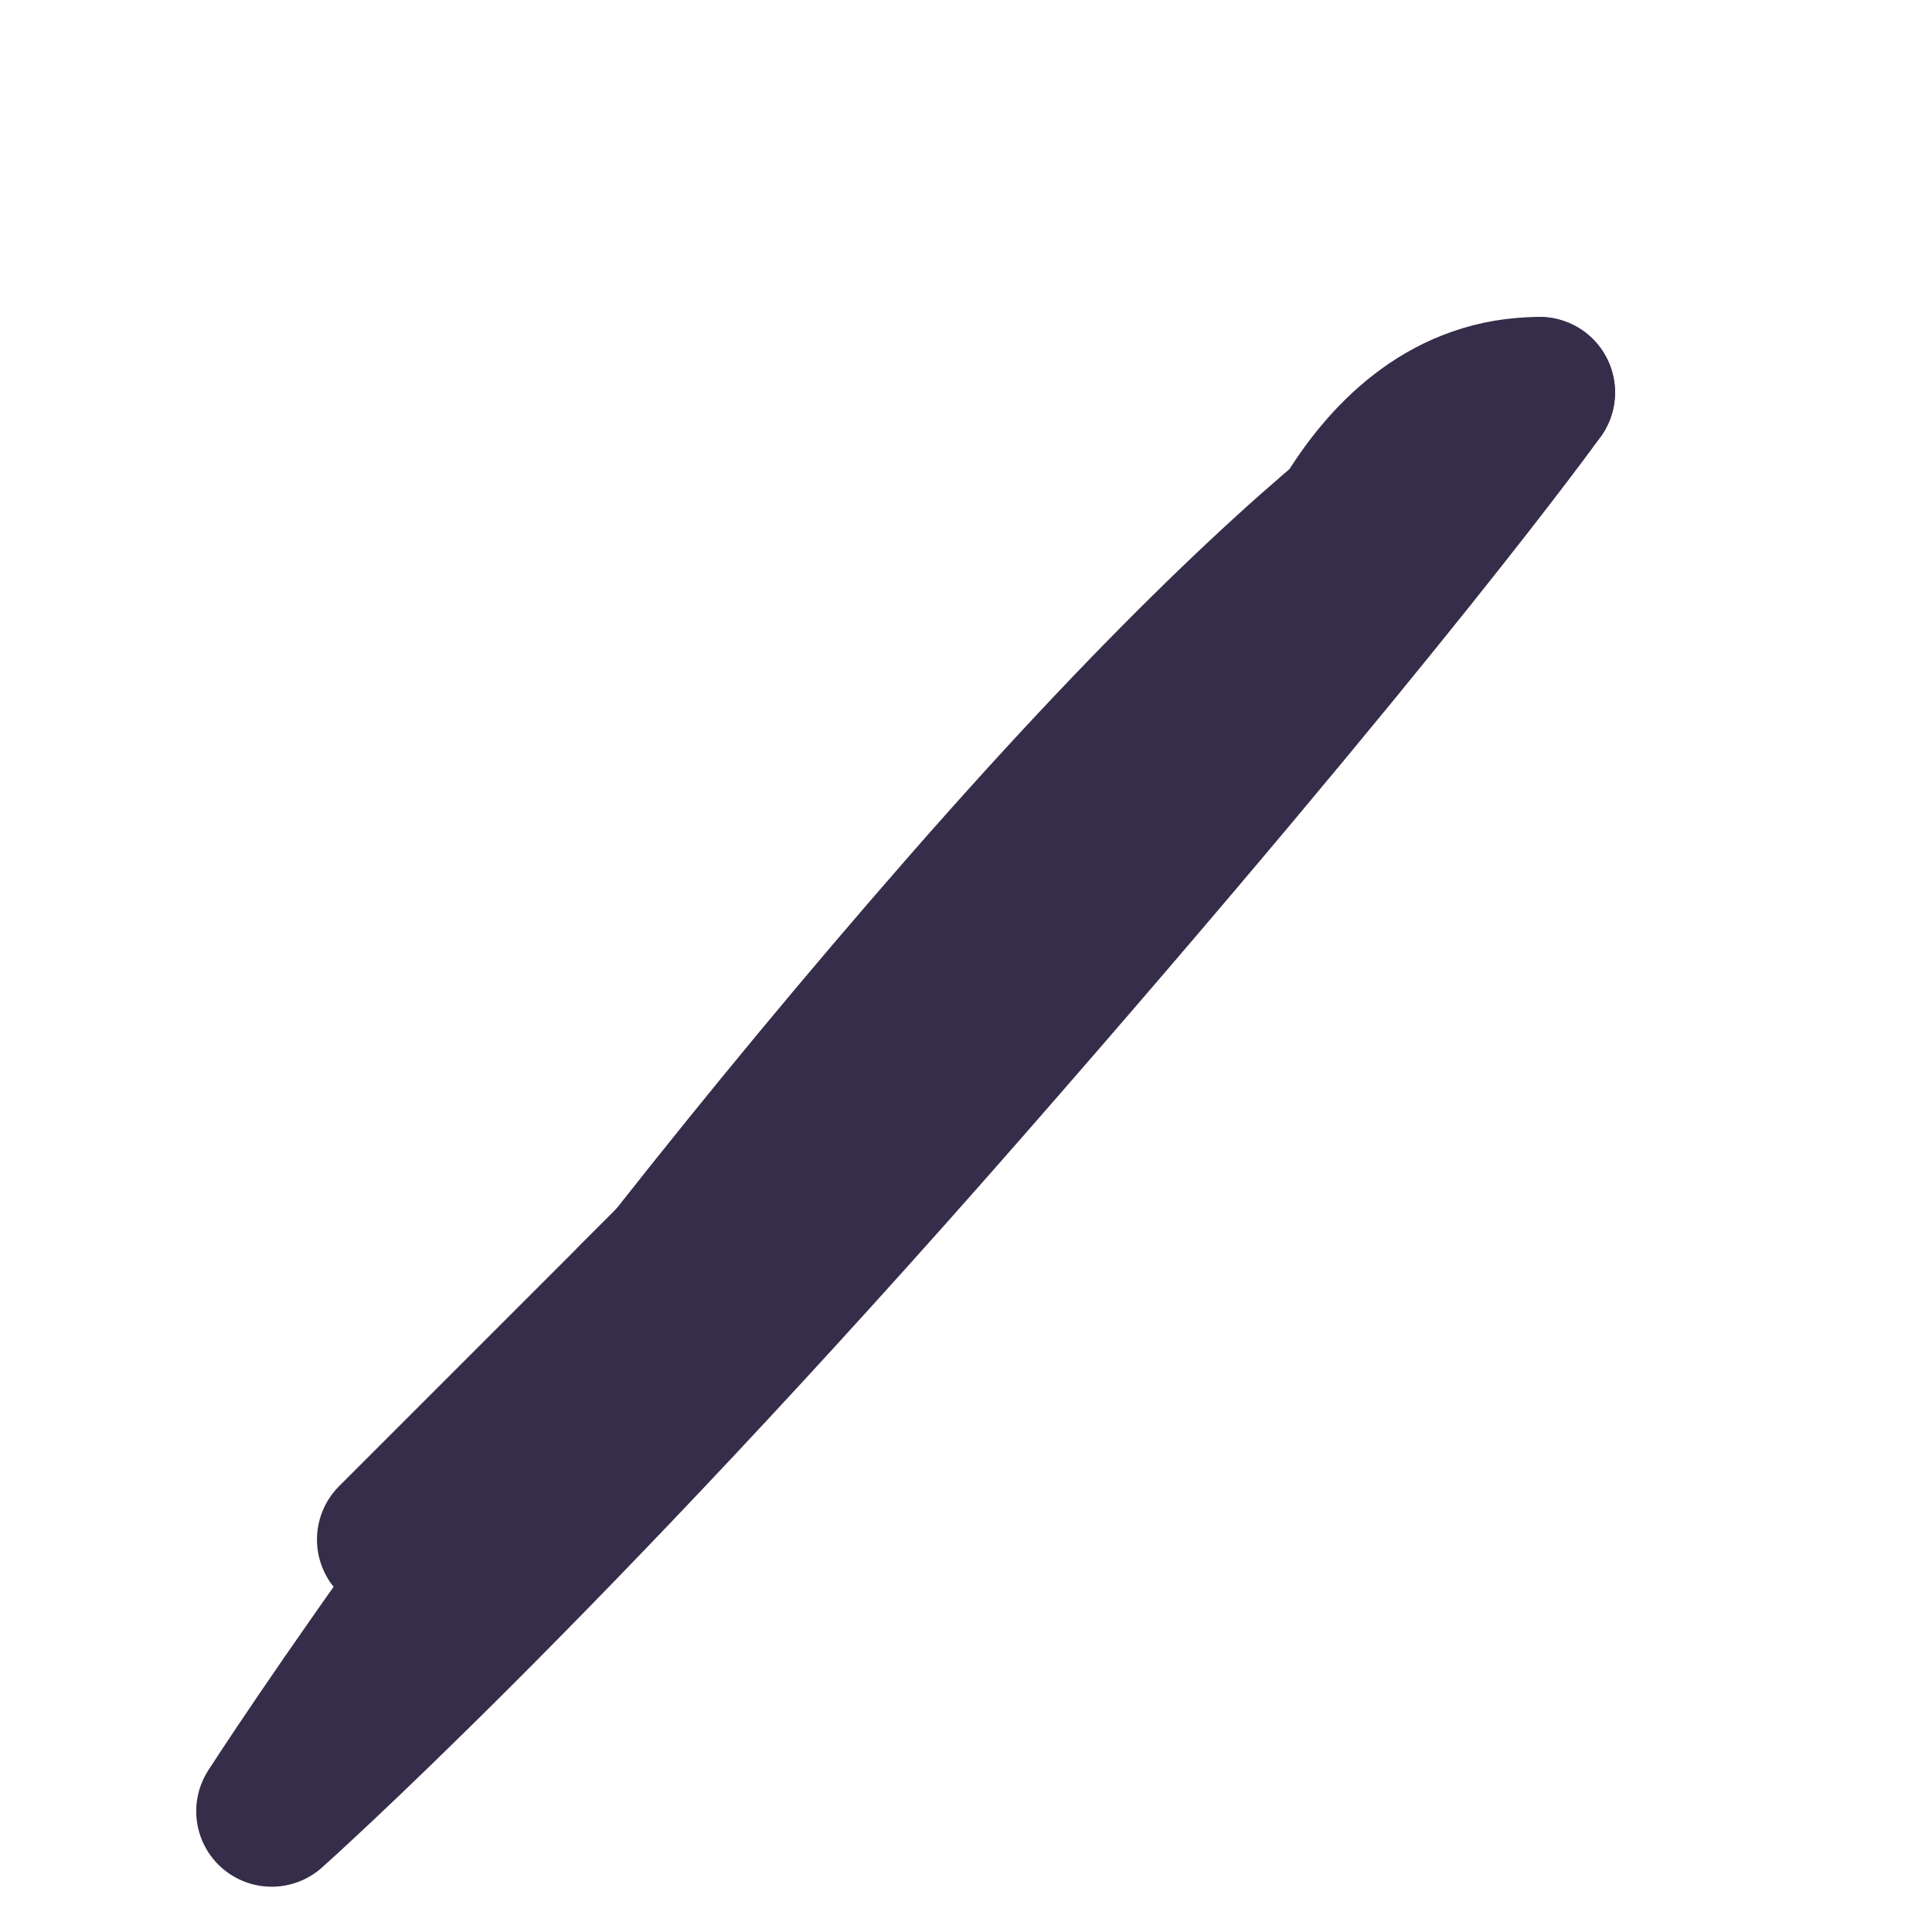
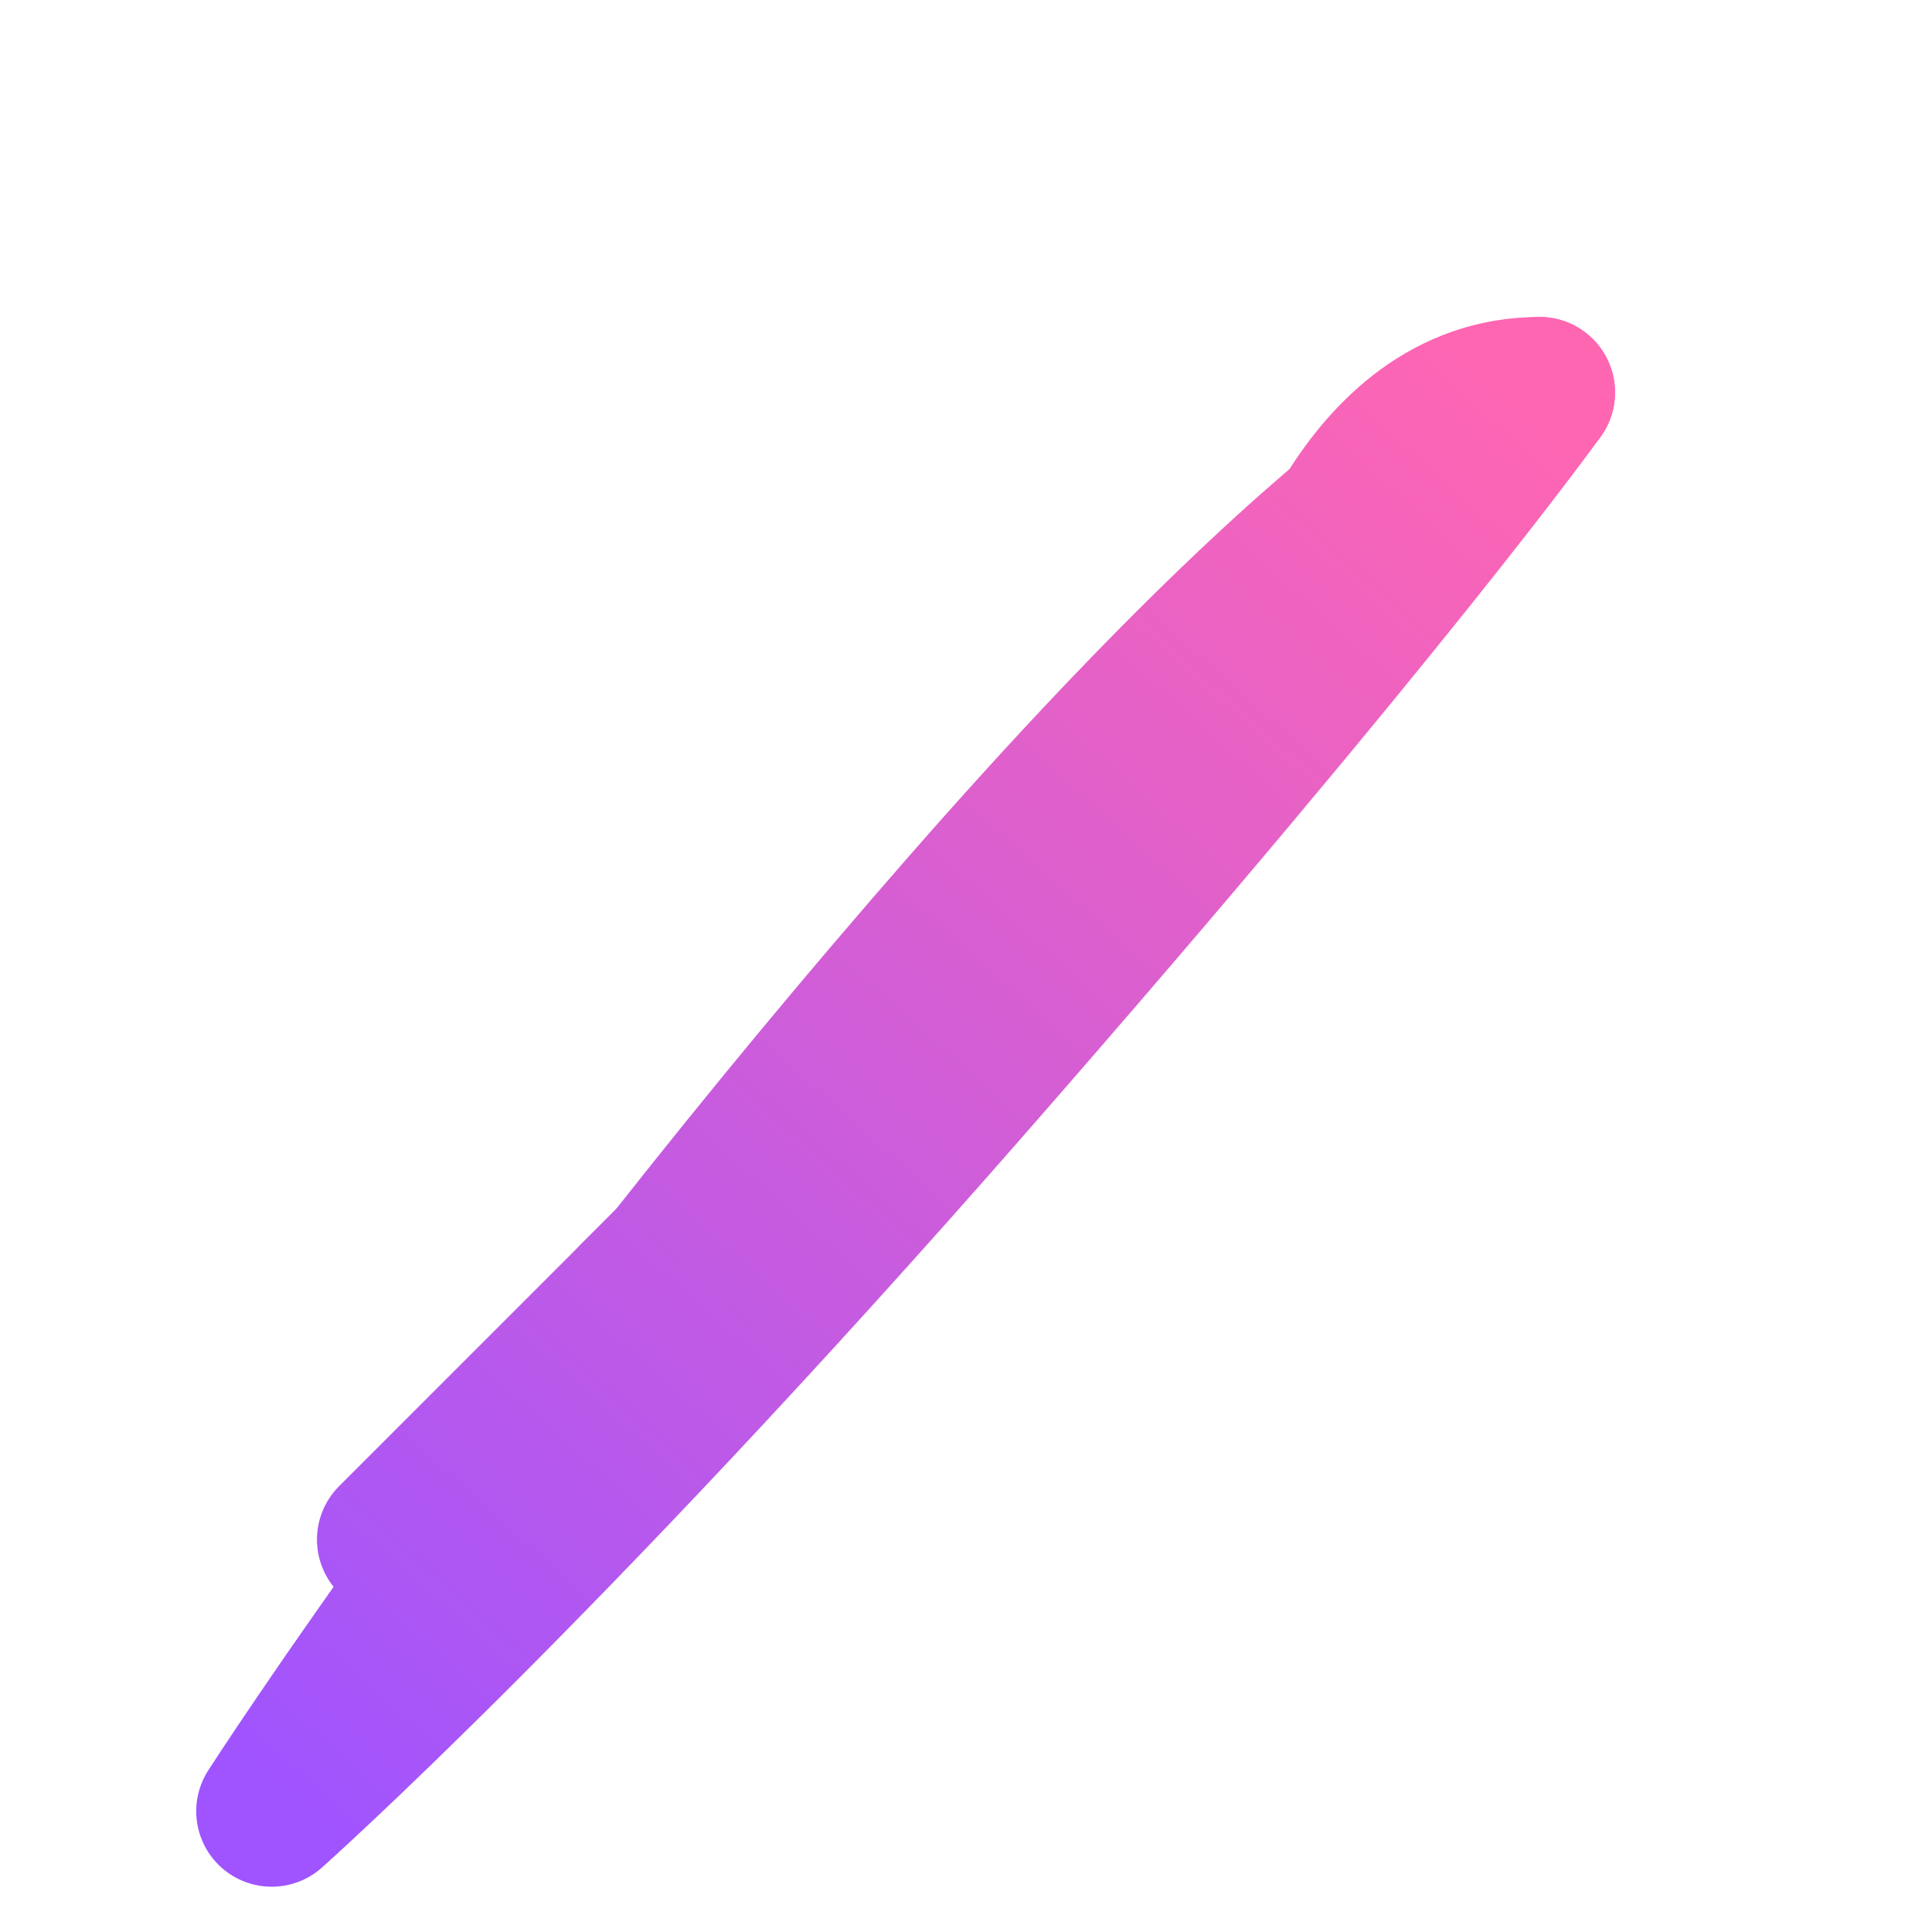
<svg xmlns="http://www.w3.org/2000/svg" width="32" height="32" viewBox="0 0 32 32" fill="none">
-   <path d="M25.5 6.5C25.5 6.5 23 10 16 18C9 26 4.5 30 4.5 30C4.5 30 9 23 16 15C23 7 25.5 6.5 25.5 6.5Z" stroke="#352d49" stroke-width="2.5" stroke-linecap="round" stroke-linejoin="round" />
-   <path d="M21.5 10.5C21.5 10.5 22.5 6.5 25.5 6.5" stroke="#352d49" stroke-width="2.5" stroke-linecap="round" stroke-linejoin="round" />
-   <path d="M17.5 14.5L10.5 21.5" stroke="#352d49" stroke-width="2.5" stroke-linecap="round" stroke-linejoin="round" />
-   <path d="M13.5 18.5L6.5 25.5" stroke="#352d49" stroke-width="2.5" stroke-linecap="round" stroke-linejoin="round" />
+   <defs>
+     <linearGradient id="quillGradient" x1="4.5" y1="30" x2="25.5" y2="6.5" gradientUnits="userSpaceOnUse">
+       <stop stop-color="#9F54FF" />
+       <stop offset="1" stop-color="#FF66B2" />
+     </linearGradient>
+   </defs>
+   <path d="M25.5 6.5C25.5 6.5 23 10 16 18C9 26 4.5 30 4.5 30C4.5 30 9 23 16 15C23 7 25.5 6.5 25.5 6.5Z" stroke="url(#quillGradient)" stroke-width="2.5" stroke-linecap="round" stroke-linejoin="round" />
+   <path d="M21.5 10.5C21.5 10.5 22.5 6.5 25.5 6.5" stroke="url(#quillGradient)" stroke-width="2.5" stroke-linecap="round" stroke-linejoin="round" />
+   <path d="M17.5 14.5L10.5 21.5" stroke="url(#quillGradient)" stroke-width="2.5" stroke-linecap="round" stroke-linejoin="round" />
+   <path d="M13.5 18.5L6.5 25.5" stroke="url(#quillGradient)" stroke-width="2.5" stroke-linecap="round" stroke-linejoin="round" />
</svg>
